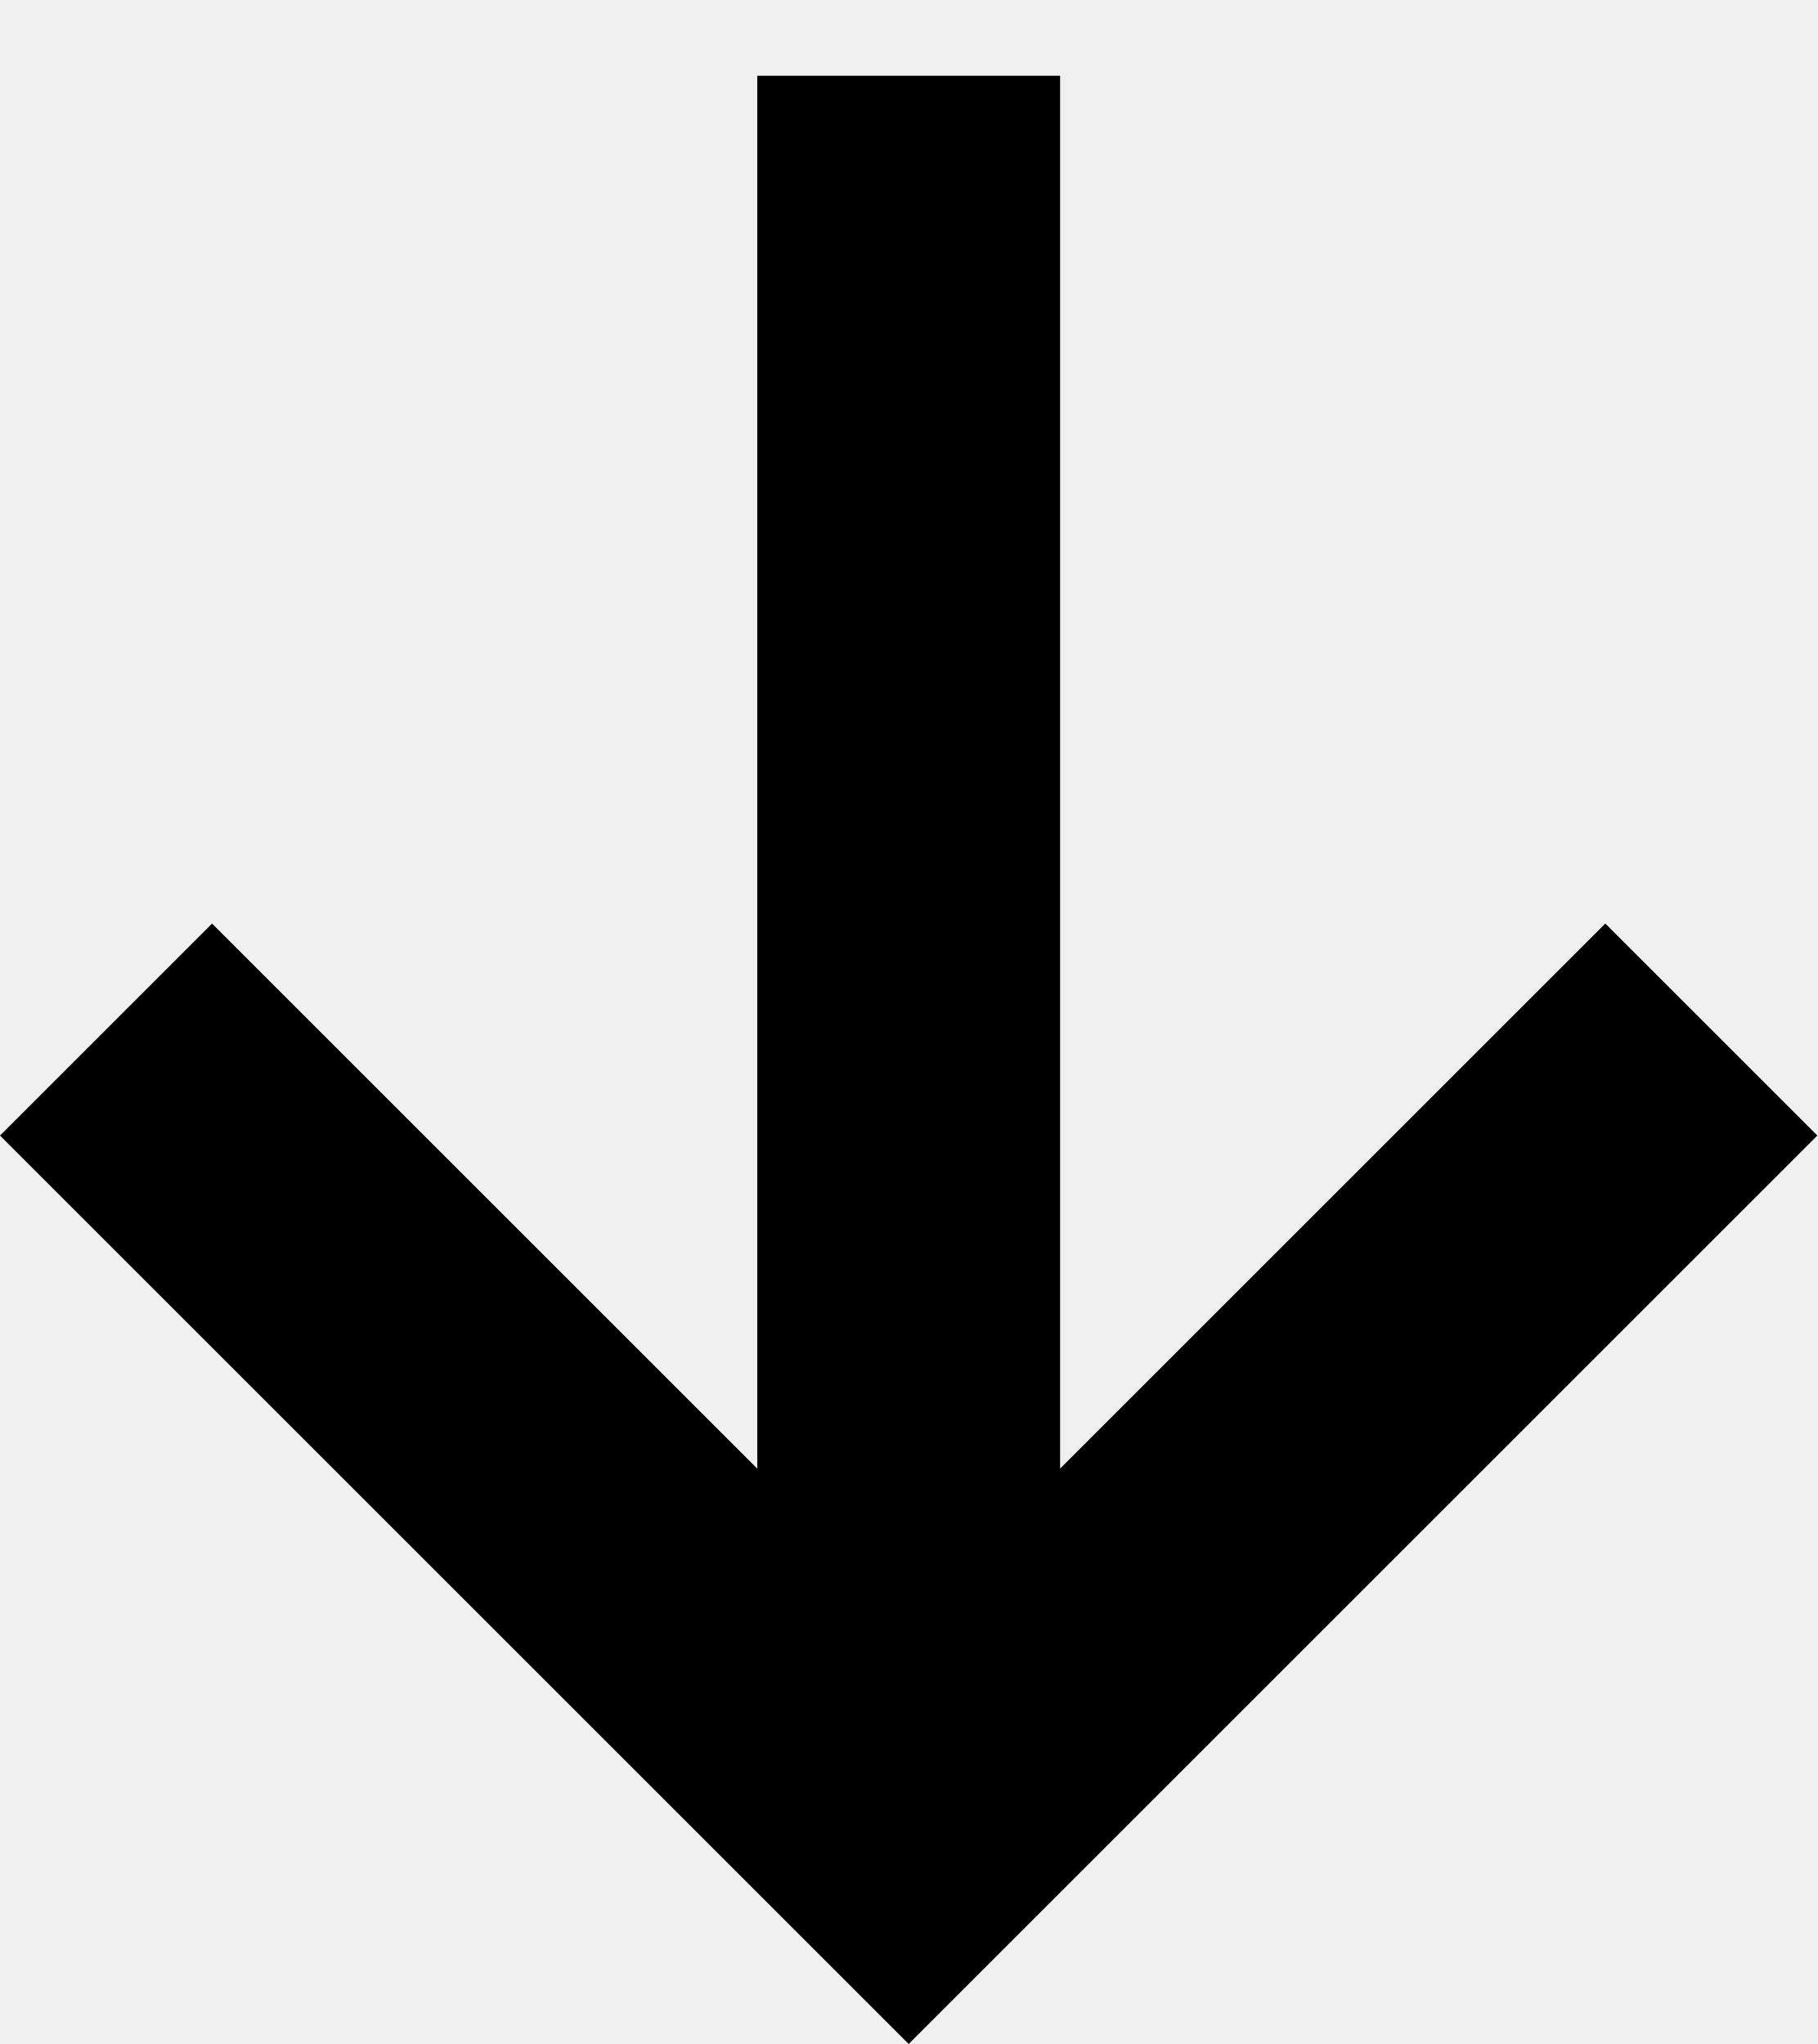
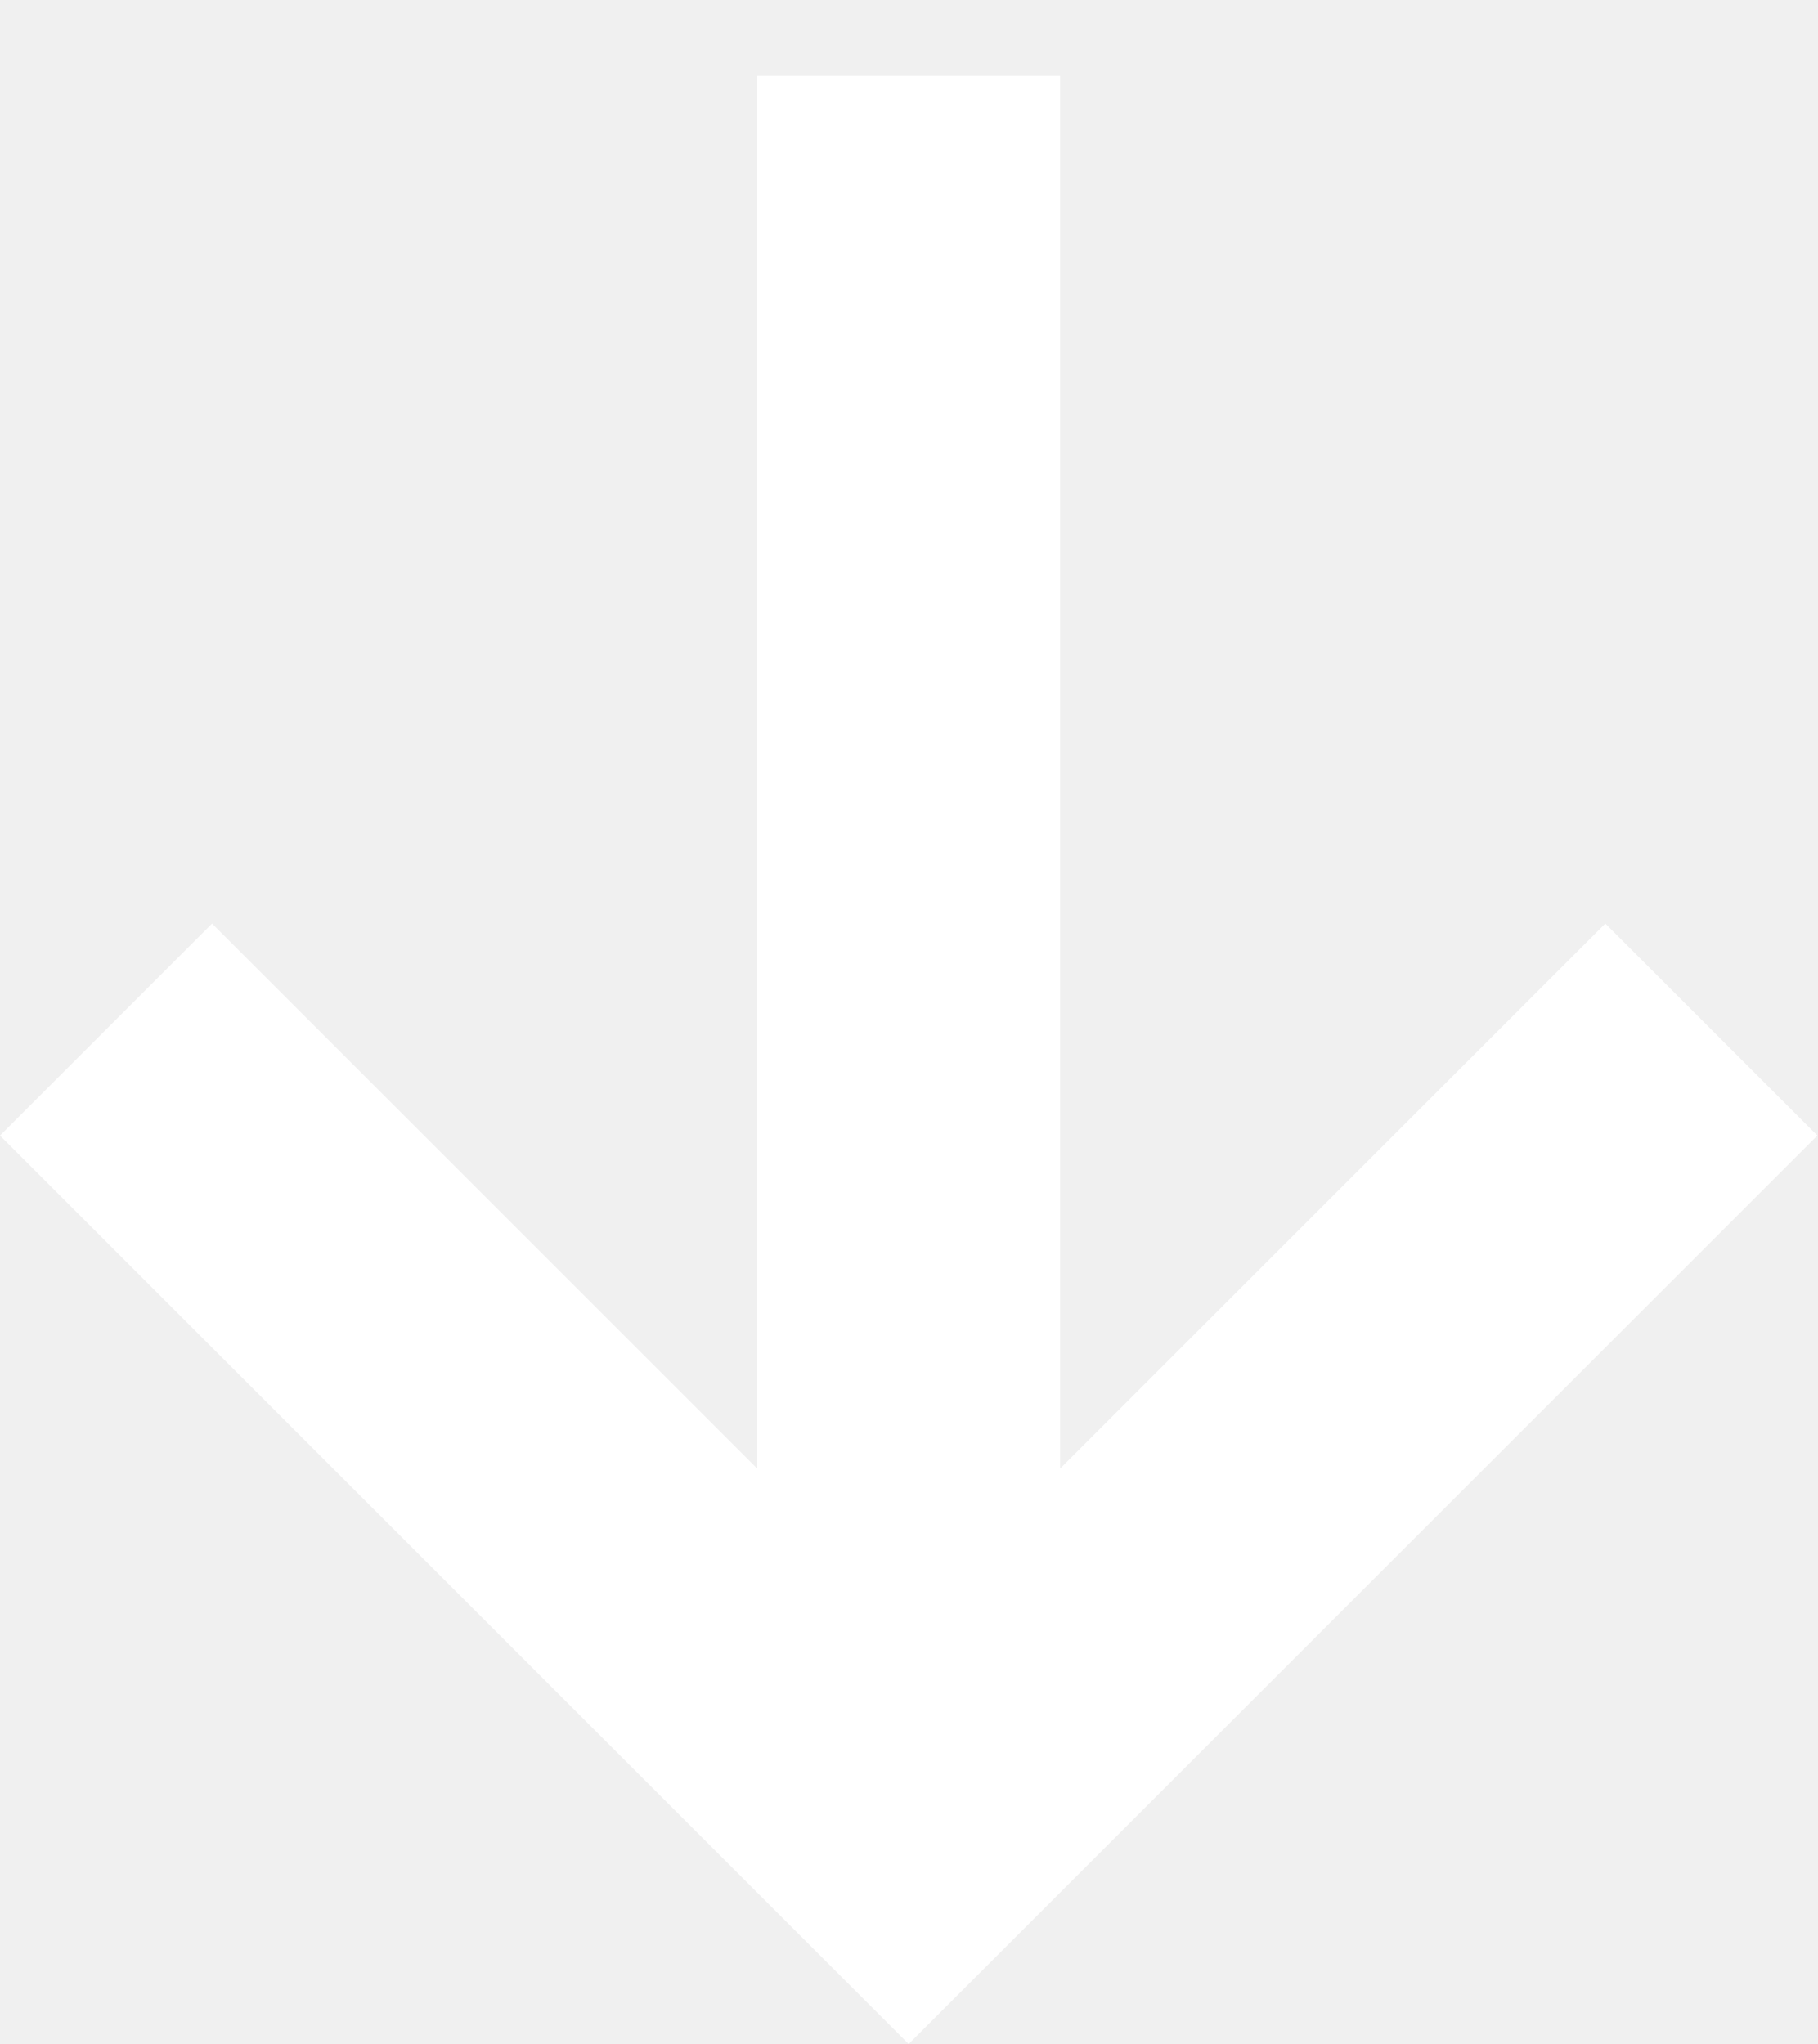
<svg xmlns="http://www.w3.org/2000/svg" width="16" height="18" viewBox="0 0 16 18" fill="none">
-   <path d="M8 18L0 10L1.867 8.133L6.667 12.933V0.667H9.333V12.933L14.133 8.133L16 10L8 18Z" fill="black" />
+   <path d="M8 18L0 10L1.867 8.133L6.667 12.933V0.667H9.333V12.933L14.133 8.133L16 10L8 18Z" fill="white" />
</svg>
